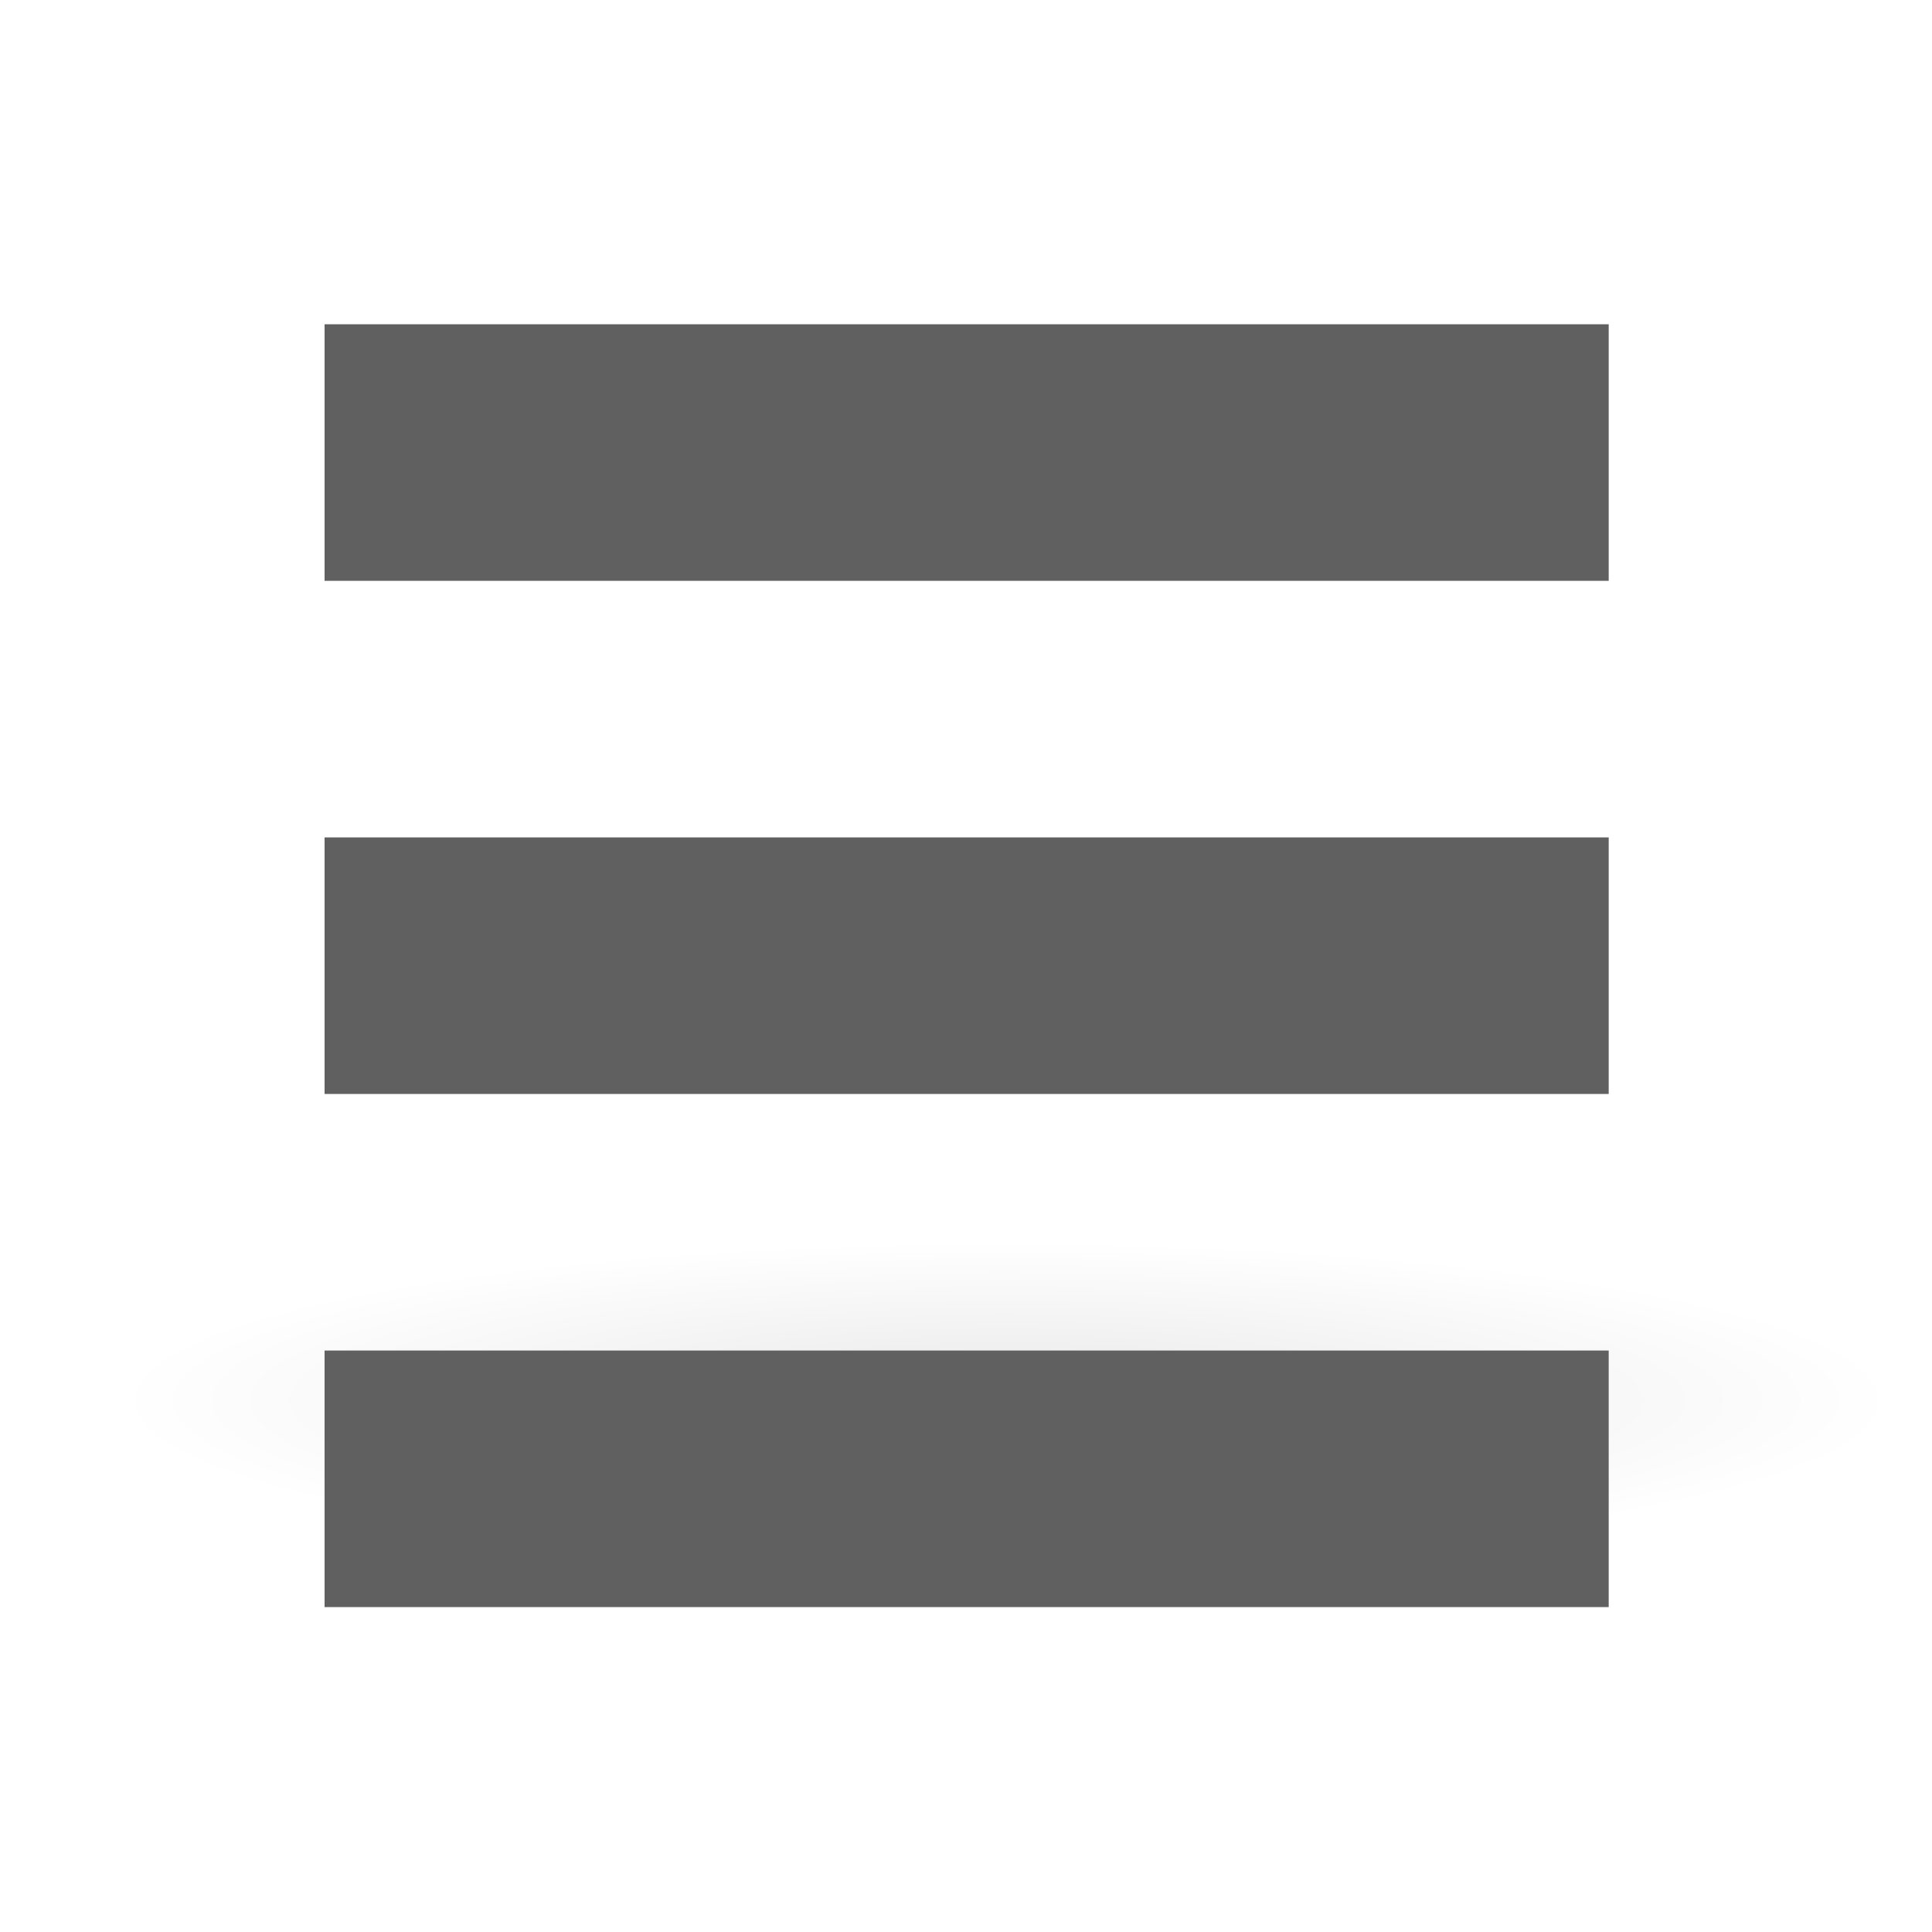
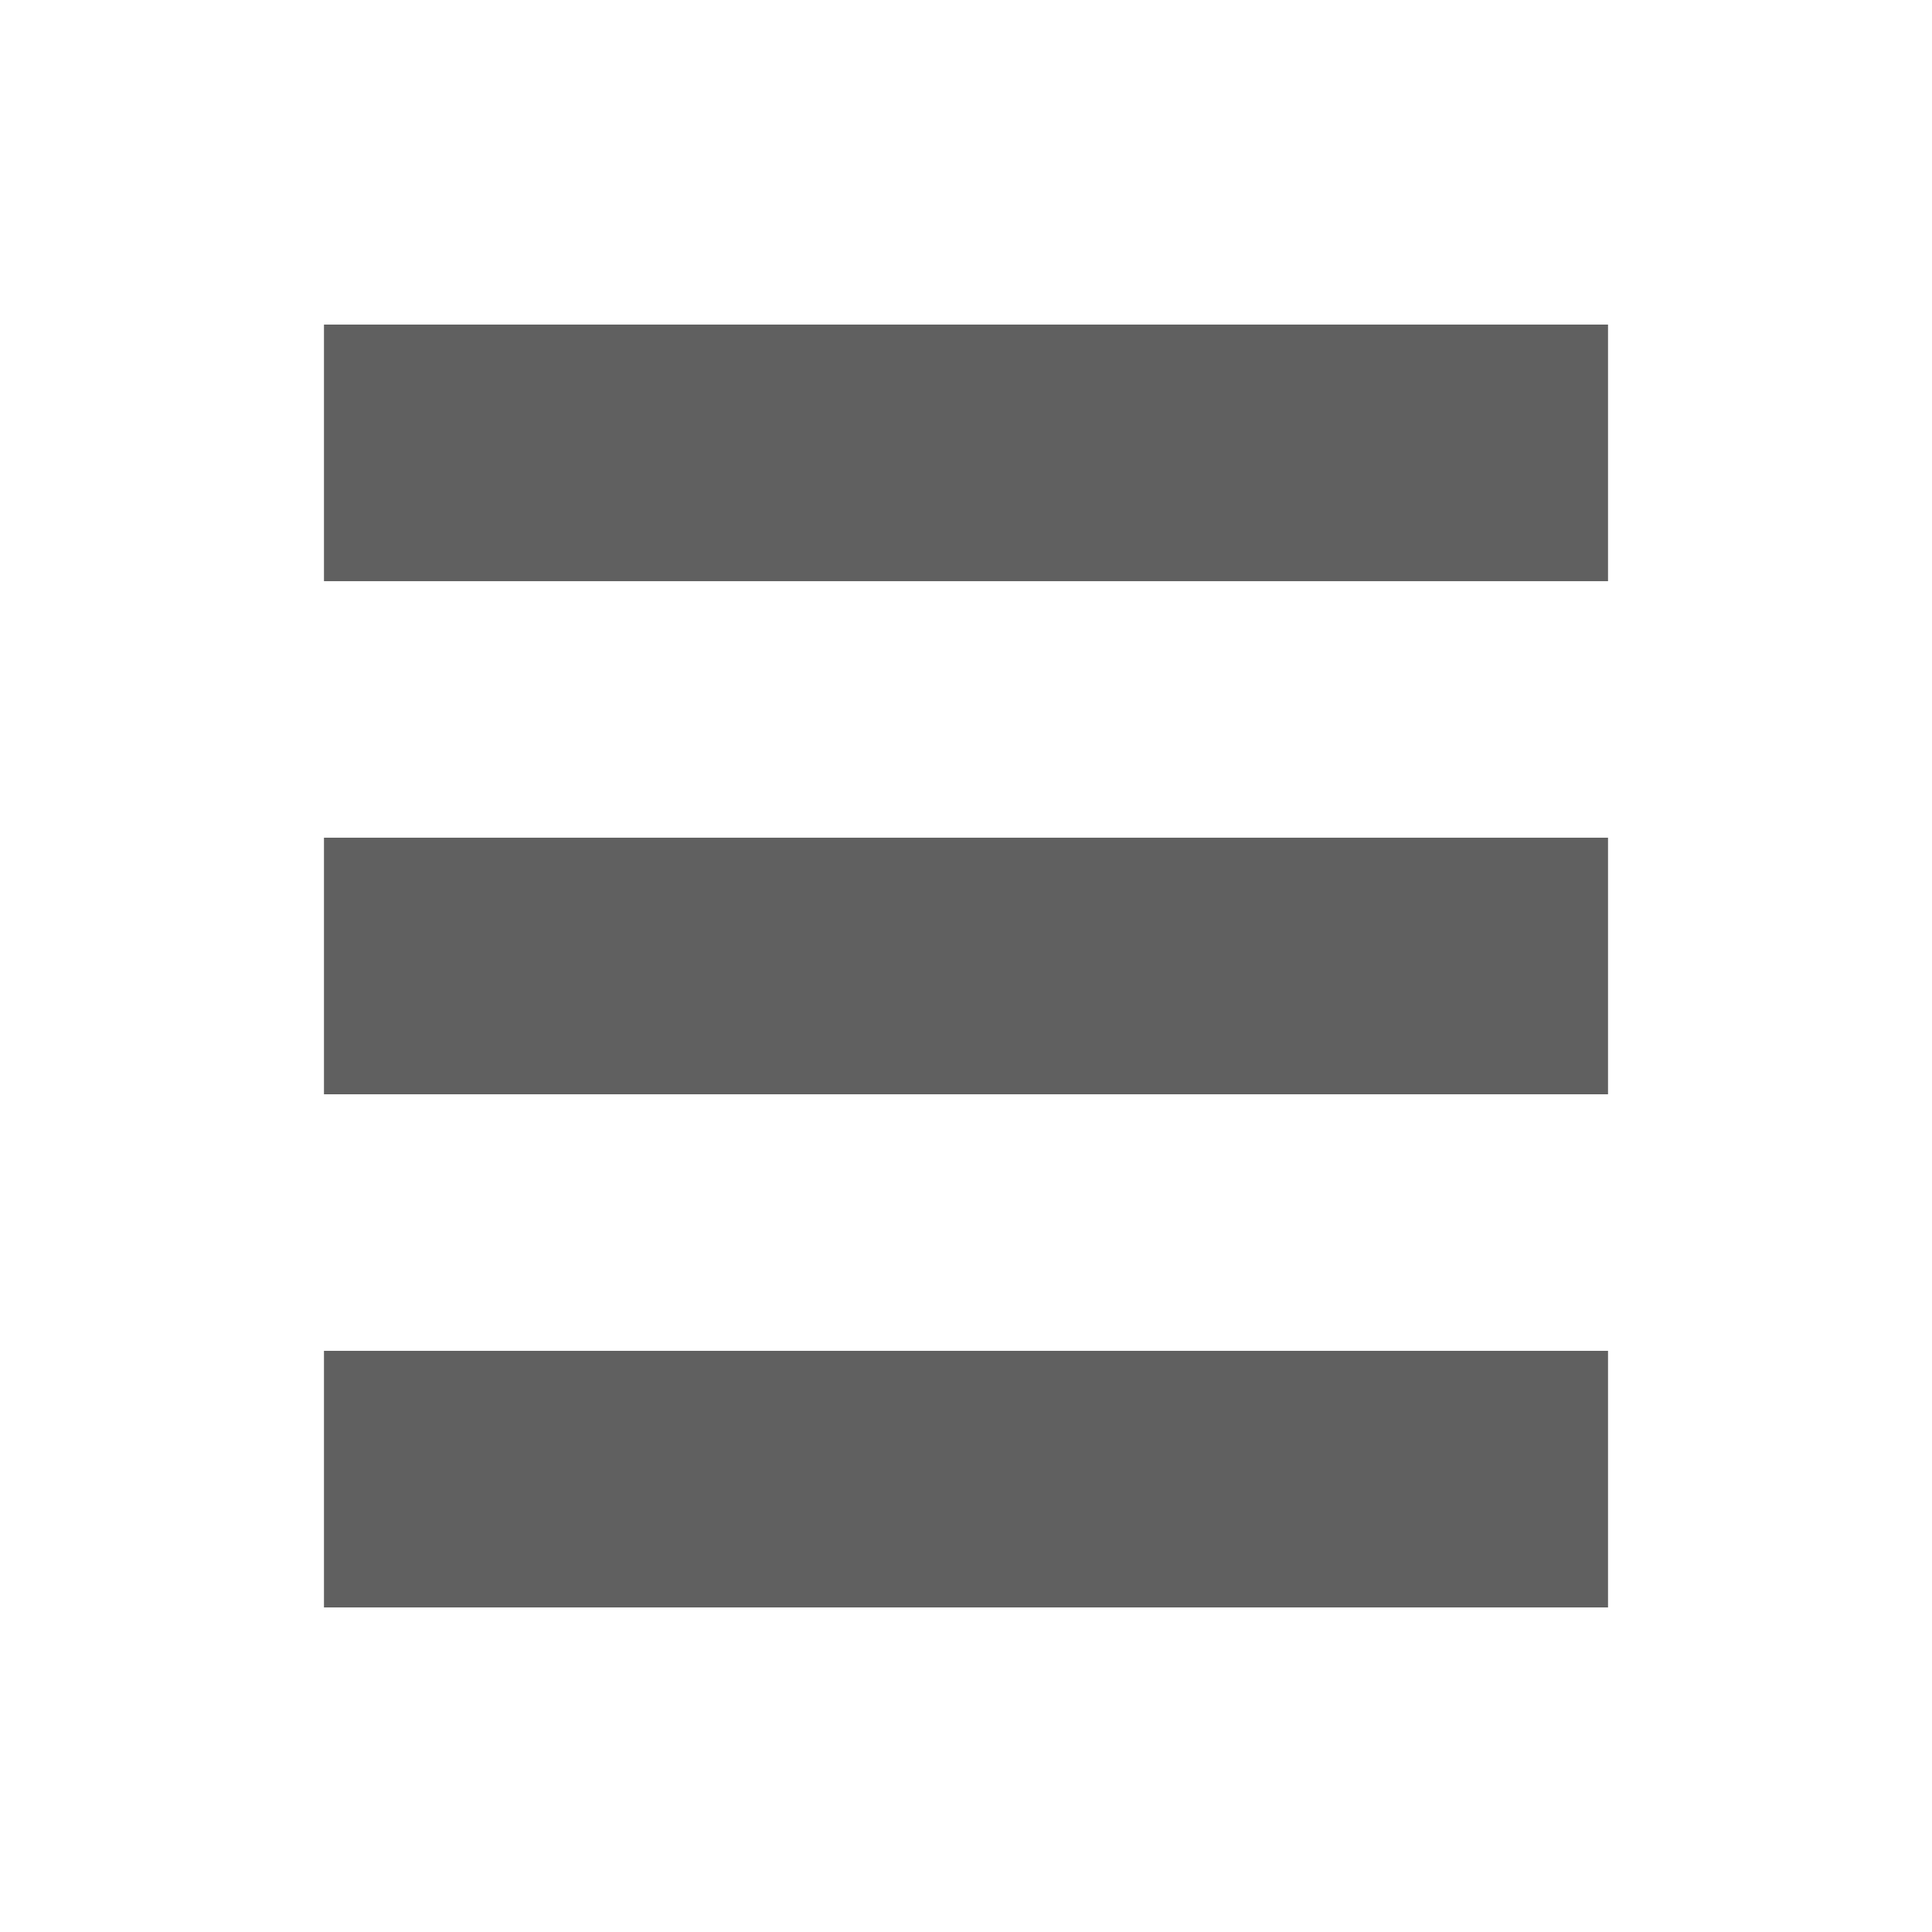
<svg xmlns="http://www.w3.org/2000/svg" xmlns:xlink="http://www.w3.org/1999/xlink" version="1.1" width="48" height="48" id="svg3839">
  <defs id="defs3841">
    <linearGradient id="linearGradient3799">
      <stop id="stop3801" style="stop-color:#555753;stop-opacity:1" offset="0" />
      <stop id="stop3803" style="stop-color:#555753;stop-opacity:0" offset="1" />
    </linearGradient>
    <linearGradient id="linearGradient5154">
      <stop id="stop5156" style="stop-color:#ffffff;stop-opacity:1" offset="0" />
      <stop id="stop5158" style="stop-color:#ffffff;stop-opacity:0" offset="1" />
    </linearGradient>
    <linearGradient id="linearGradient5162">
      <stop id="stop5166" style="stop-color:#9c9e99;stop-opacity:1" offset="0" />
      <stop id="stop5164" style="stop-color:#868883;stop-opacity:1" offset="1" />
    </linearGradient>
    <linearGradient id="linearGradient5186">
      <stop id="stop5188" style="stop-color:#000000;stop-opacity:1" offset="0" />
      <stop id="stop5190" style="stop-color:#000000;stop-opacity:0" offset="1" />
    </linearGradient>
    <radialGradient cx="11.004" cy="9.3" r="7.965" fx="11.004" fy="9.3" id="radialGradient3884" xlink:href="#linearGradient5162" gradientUnits="userSpaceOnUse" gradientTransform="matrix(1.540564,0,0,1.539262,-4.06683,-13.33141)" />
    <linearGradient x1="10.365" y1="5.298" x2="10.365" y2="24.067" id="linearGradient3886" xlink:href="#linearGradient5154" gradientUnits="userSpaceOnUse" />
    <radialGradient cx="16.502" cy="8.055" r="10.111" fx="16.502" fy="8.055" id="radialGradient3888" xlink:href="#linearGradient3799" gradientUnits="userSpaceOnUse" gradientTransform="matrix(1.157428,0,0,0.5826333,-2.597891,8.124026)" />
    <radialGradient cx="10.562" cy="17.625" r="8.562" fx="10.562" fy="17.625" id="radialGradient2185" xlink:href="#linearGradient5186" gradientUnits="userSpaceOnUse" gradientTransform="matrix(0.9522895,0,0,0.3336489,0.5039423,11.74444)" />
    <radialGradient cx="10.562" cy="17.625" r="8.562" fx="10.562" fy="17.625" id="radialGradient2189" xlink:href="#linearGradient5186" gradientUnits="userSpaceOnUse" gradientTransform="matrix(0.9642909,0,0,0.3378538,0.3771775,11.67033)" />
    <radialGradient cx="10.562" cy="17.625" r="8.562" fx="10.562" fy="17.625" id="radialGradient2192" xlink:href="#linearGradient5186" gradientUnits="userSpaceOnUse" gradientTransform="matrix(1,0,0,0.350365,0,11.44982)" />
    <radialGradient xlink:href="#linearGradient5186" id="radialGradient3016" gradientUnits="userSpaceOnUse" gradientTransform="matrix(1.013561,0,0,0.4735801,24.29426,27.85835)" cx="10.562" cy="17.625" fx="10.562" fy="17.625" r="8.562" />
    <radialGradient xlink:href="#linearGradient5186" id="radialGradient3019" gradientUnits="userSpaceOnUse" gradientTransform="matrix(1.000947,0,0,0.467686,3.427501,27.96223)" cx="10.562" cy="17.625" fx="10.562" fy="17.625" r="8.562" />
-     <radialGradient xlink:href="#linearGradient5186" id="radialGradient3022" gradientUnits="userSpaceOnUse" gradientTransform="matrix(2.58412,0,0,0.4610174,-2.294764,26.66823)" cx="10.562" cy="17.625" fx="10.562" fy="17.625" r="8.562" />
    <radialGradient cx="11.004" cy="9.3" r="7.965" fx="11.004" fy="9.3" id="radialGradient3884-4" xlink:href="#linearGradient5162-1" gradientUnits="userSpaceOnUse" gradientTransform="matrix(1.540564,0,0,1.539262,-4.06683,-13.33141)" />
    <linearGradient id="linearGradient5162-1">
      <stop id="stop5166-7" style="stop-color:#9c9e99;stop-opacity:1" offset="0" />
      <stop id="stop5164-4" style="stop-color:#868883;stop-opacity:1" offset="1" />
    </linearGradient>
    <linearGradient x1="10.365" y1="5.298" x2="10.365" y2="24.067" id="linearGradient3886-8" xlink:href="#linearGradient5154-4" gradientUnits="userSpaceOnUse" />
    <linearGradient id="linearGradient5154-4">
      <stop id="stop5156-2" style="stop-color:#ffffff;stop-opacity:1" offset="0" />
      <stop id="stop5158-4" style="stop-color:#ffffff;stop-opacity:0" offset="1" />
    </linearGradient>
    <radialGradient cx="16.502" cy="8.055" r="10.111" fx="16.502" fy="8.055" id="radialGradient3888-9" xlink:href="#linearGradient3799-8" gradientUnits="userSpaceOnUse" gradientTransform="matrix(1.157428,0,0,0.5826333,-2.597891,8.124026)" />
    <linearGradient id="linearGradient3799-8">
      <stop id="stop3801-8" style="stop-color:#555753;stop-opacity:1" offset="0" />
      <stop id="stop3803-7" style="stop-color:#555753;stop-opacity:0" offset="1" />
    </linearGradient>
    <radialGradient r="10.111" fy="8.055" fx="16.502" cy="8.055" cx="16.502" gradientTransform="matrix(1.157428,0,0,0.5826333,-2.597891,8.124026)" gradientUnits="userSpaceOnUse" id="radialGradient3057" xlink:href="#linearGradient3799-8" />
    <radialGradient xlink:href="#linearGradient3799-8" id="radialGradient3101" gradientUnits="userSpaceOnUse" gradientTransform="matrix(1.424527,0,0,0.7170871,3.128759,48.34013)" cx="16.502" cy="8.055" fx="16.502" fy="8.055" r="10.111" />
-     <linearGradient xlink:href="#linearGradient5154-4" id="linearGradient3104" gradientUnits="userSpaceOnUse" x1="10.365" y1="5.298" x2="10.365" y2="24.067" gradientTransform="matrix(1.230769,0,0,1.230769,9.334714,-23.28457)" />
  </defs>
-   <path style="opacity:0.092;color:#000000;fill:url(#radialGradient3022);fill-opacity:1;fill-rule:nonzero;stroke:none;stroke-width:1;marker:none;visibility:visible;display:inline;overflow:visible" id="path3819" d="m 47.127,34.794 a 22.127,3.947 0 0 1 -44.253,0 22.127,3.947 0 1 1 44.253,0 z" />
-   <path d="m 14.642,-32.015 c -1.036,-0.008 -2.03,0.654 -2.423,1.615 -0.393,0.96 -0.147,2.031 0.615,2.769 a 1.014,1.014 0 0 1 0.038,0 l 8,8.038 a 1.014,1.014 0 0 1 0,1.462 l -8,8 c -1.009,1.009 -1.009,2.607 0,3.615 1.009,1.009 2.607,1.009 3.615,0 l 8,-8.038 a 1.014,1.014 0 0 1 1.462,0 l 8,8.038 a 1.014,1.014 0 0 1 0,0.038 c 0.638,0.656 1.55,0.897 2.462,0.654 0.904,-0.241 1.581,-0.956 1.808,-1.846 0.228,-0.894 -0.022,-1.824 -0.692,-2.462 a 1.014,1.014 0 0 1 -0.038,0 l -8,-8 a 1.014,1.014 0 0 1 0,-1.462 l 8,-8.038 a 1.014,1.014 0 0 1 0.038,0 c 0.758,-0.733 1.014,-1.894 0.615,-2.846 -0.401,-0.96 -1.356,-1.564 -2.423,-1.538 -0.664,0.026 -1.316,0.327 -1.769,0.808 a 1.014,1.014 0 0 1 0,0.038 l -8,8 a 1.014,1.014 0 0 1 -1.462,0 l -8,-8 a 1.014,1.014 0 0 1 0,-0.038 c -0.472,-0.498 -1.154,-0.802 -1.846,-0.808 z" id="path3827-1" style="opacity:0.362;color:#000000;fill:none;stroke:url(#linearGradient3104);stroke-width:1;stroke-linecap:round;stroke-linejoin:round;stroke-miterlimit:4;stroke-opacity:1;stroke-dasharray:none;stroke-dashoffset:0;marker:none;visibility:visible;display:inline;overflow:visible" />
-   <g id="g3140" transform="matrix(2.348643,0,0,2.540495,-21.16097,76.13038)">
-     <g transform="matrix(1.358377,0,0,1.254549,8.368579,-30.55927)" id="g3127" style="fill:#606060;fill-opacity:1">
-       <g transform="translate(-81.0002,-277)" id="layer9" style="fill:#606060;fill-opacity:1;display:inline">
-         <rect x="84" y="280" id="rect3825-9-8-7" height="2" style="color:#bebebe;fill:#606060;fill-opacity:1;stroke:none;stroke-width:1;marker:none;visibility:visible;display:inline;overflow:visible" width="10" />
-         <rect x="84" y="284" id="rect3825-9-8-7-8" height="2" style="color:#bebebe;fill:#606060;fill-opacity:1;stroke:none;stroke-width:1;marker:none;visibility:visible;display:inline;overflow:visible" width="10" />
-         <rect x="84" y="288" id="rect3825-9-8-7-8-9" height="2" style="color:#bebebe;fill:#606060;fill-opacity:1;stroke:none;stroke-width:1;marker:none;visibility:visible;display:inline;overflow:visible" width="10" />
-       </g>
-       <g transform="translate(-81.0002,-277)" id="layer10" style="fill:#606060;fill-opacity:1" />
-       <g transform="translate(-81.0002,-277)" id="layer11" style="fill:#606060;fill-opacity:1" />
-       <g transform="translate(-81.0002,-277)" id="layer12" style="fill:#606060;fill-opacity:1" />
-       <g transform="translate(-81.0002,-277)" id="layer13" style="fill:#606060;fill-opacity:1" />
-       <g transform="translate(-81.0002,-277)" id="layer14" style="fill:#606060;fill-opacity:1" />
-       <g transform="translate(-81.0002,-277)" id="layer15" style="fill:#606060;fill-opacity:1;display:inline" />
-       <g transform="translate(-81.0002,-277)" id="g4953" style="fill:#606060;fill-opacity:1;display:inline" />
-     </g>
+   <g id="g4210" transform="translate(45.92094,8.383227)">
+     <rect x="-37.872" y="-0.319" id="rect3825-9-8-7" height="6.375" style="color:#bebebe;display:inline;overflow:visible;visibility:visible;fill:#606060;fill-opacity:1;stroke:none;stroke-width:1;marker:none" width="31.902" />
+     <rect x="-37.872" y="12.429" id="rect3825-9-8-7-8" height="6.375" style="color:#bebebe;display:inline;overflow:visible;visibility:visible;fill:#606060;fill-opacity:1;stroke:none;stroke-width:1;marker:none" width="31.902" />
+     <rect x="-37.872" y="25.178" id="rect3825-9-8-7-8-9" height="6.375" style="color:#bebebe;display:inline;overflow:visible;visibility:visible;fill:#606060;fill-opacity:1;stroke:none;stroke-width:1;marker:none" width="31.902" />
  </g>
+   <g transform="matrix(3.190342,0,0,3.187174,-259.9245,-884.3526)" id="layer10" style="fill:#606060;fill-opacity:1" />
+   <g transform="matrix(3.190342,0,0,3.187174,-259.9245,-884.3526)" id="layer11" style="fill:#606060;fill-opacity:1" />
+   <g transform="matrix(3.190342,0,0,3.187174,-259.9245,-884.3526)" id="layer12" style="fill:#606060;fill-opacity:1" />
+   <g transform="matrix(3.190342,0,0,3.187174,-259.9245,-884.3526)" id="layer13" style="fill:#606060;fill-opacity:1" />
+   <g transform="matrix(3.190342,0,0,3.187174,-259.9245,-884.3526)" id="layer14" style="fill:#606060;fill-opacity:1" />
+   <g transform="matrix(3.190342,0,0,3.187174,-259.9245,-884.3526)" id="layer15" style="display:inline;fill:#606060;fill-opacity:1" />
+   <g transform="matrix(3.190342,0,0,3.187174,-259.9245,-884.3526)" id="g4953" style="display:inline;fill:#606060;fill-opacity:1" />
</svg>
